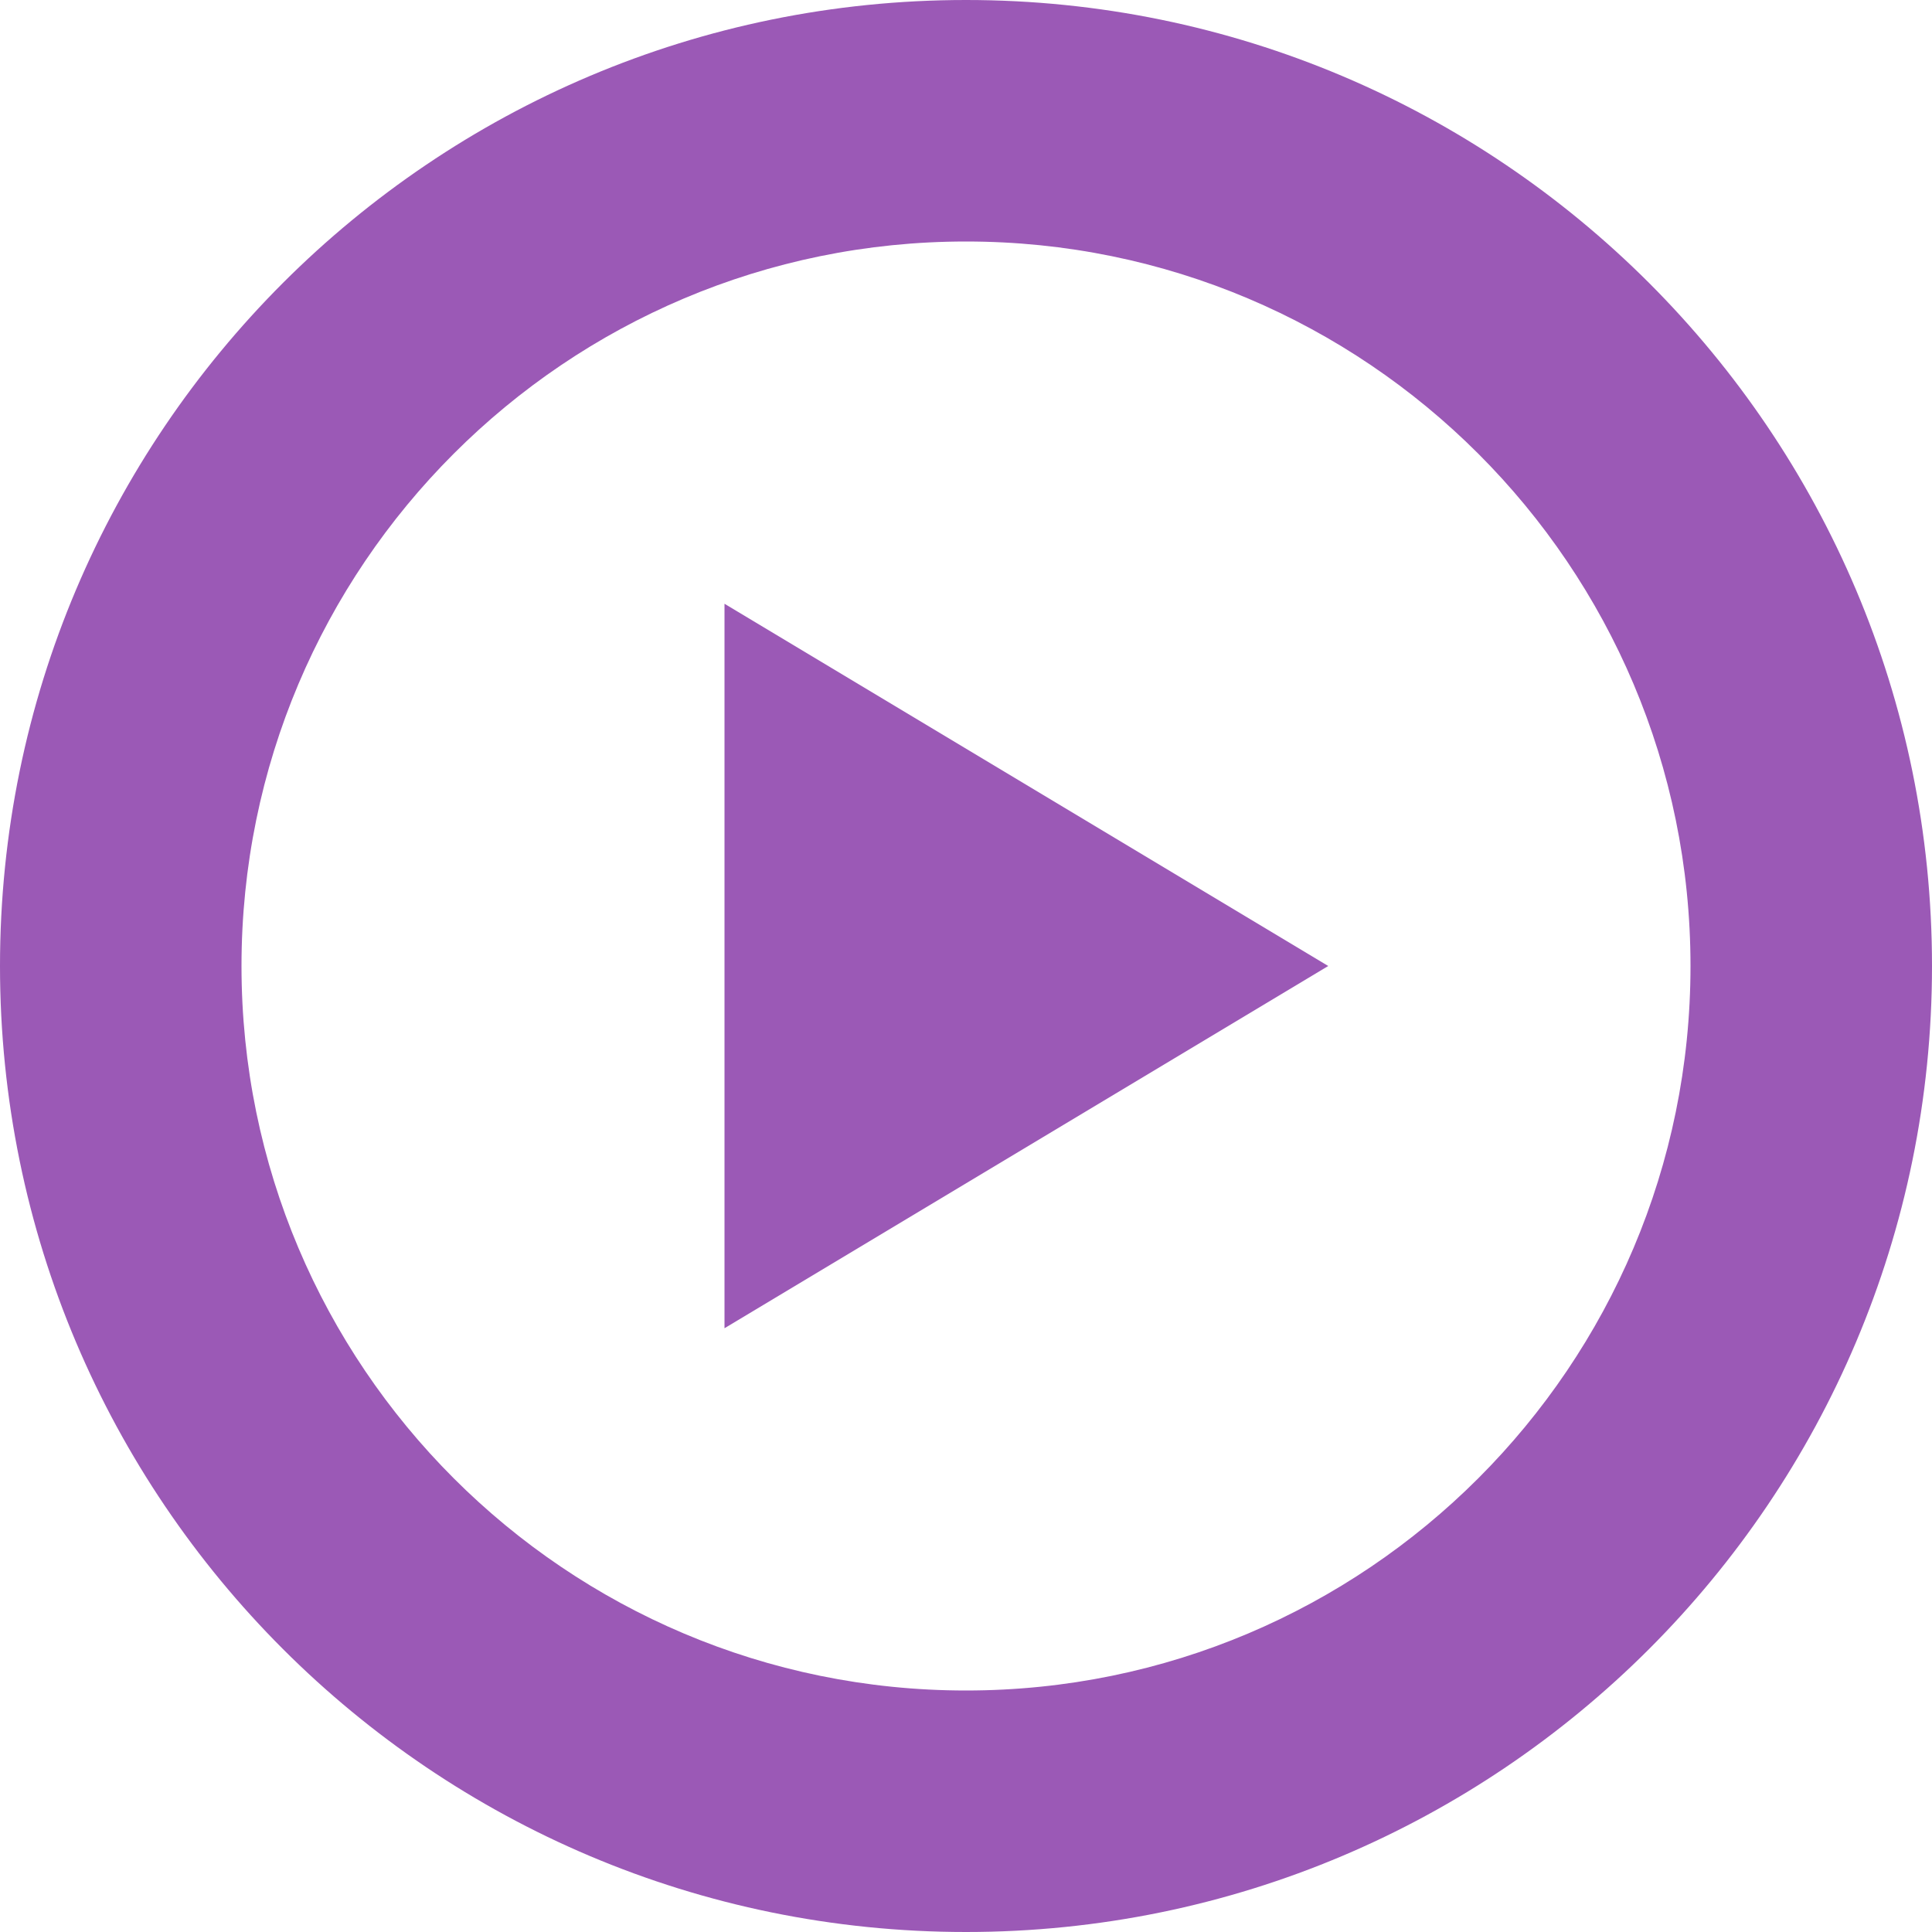
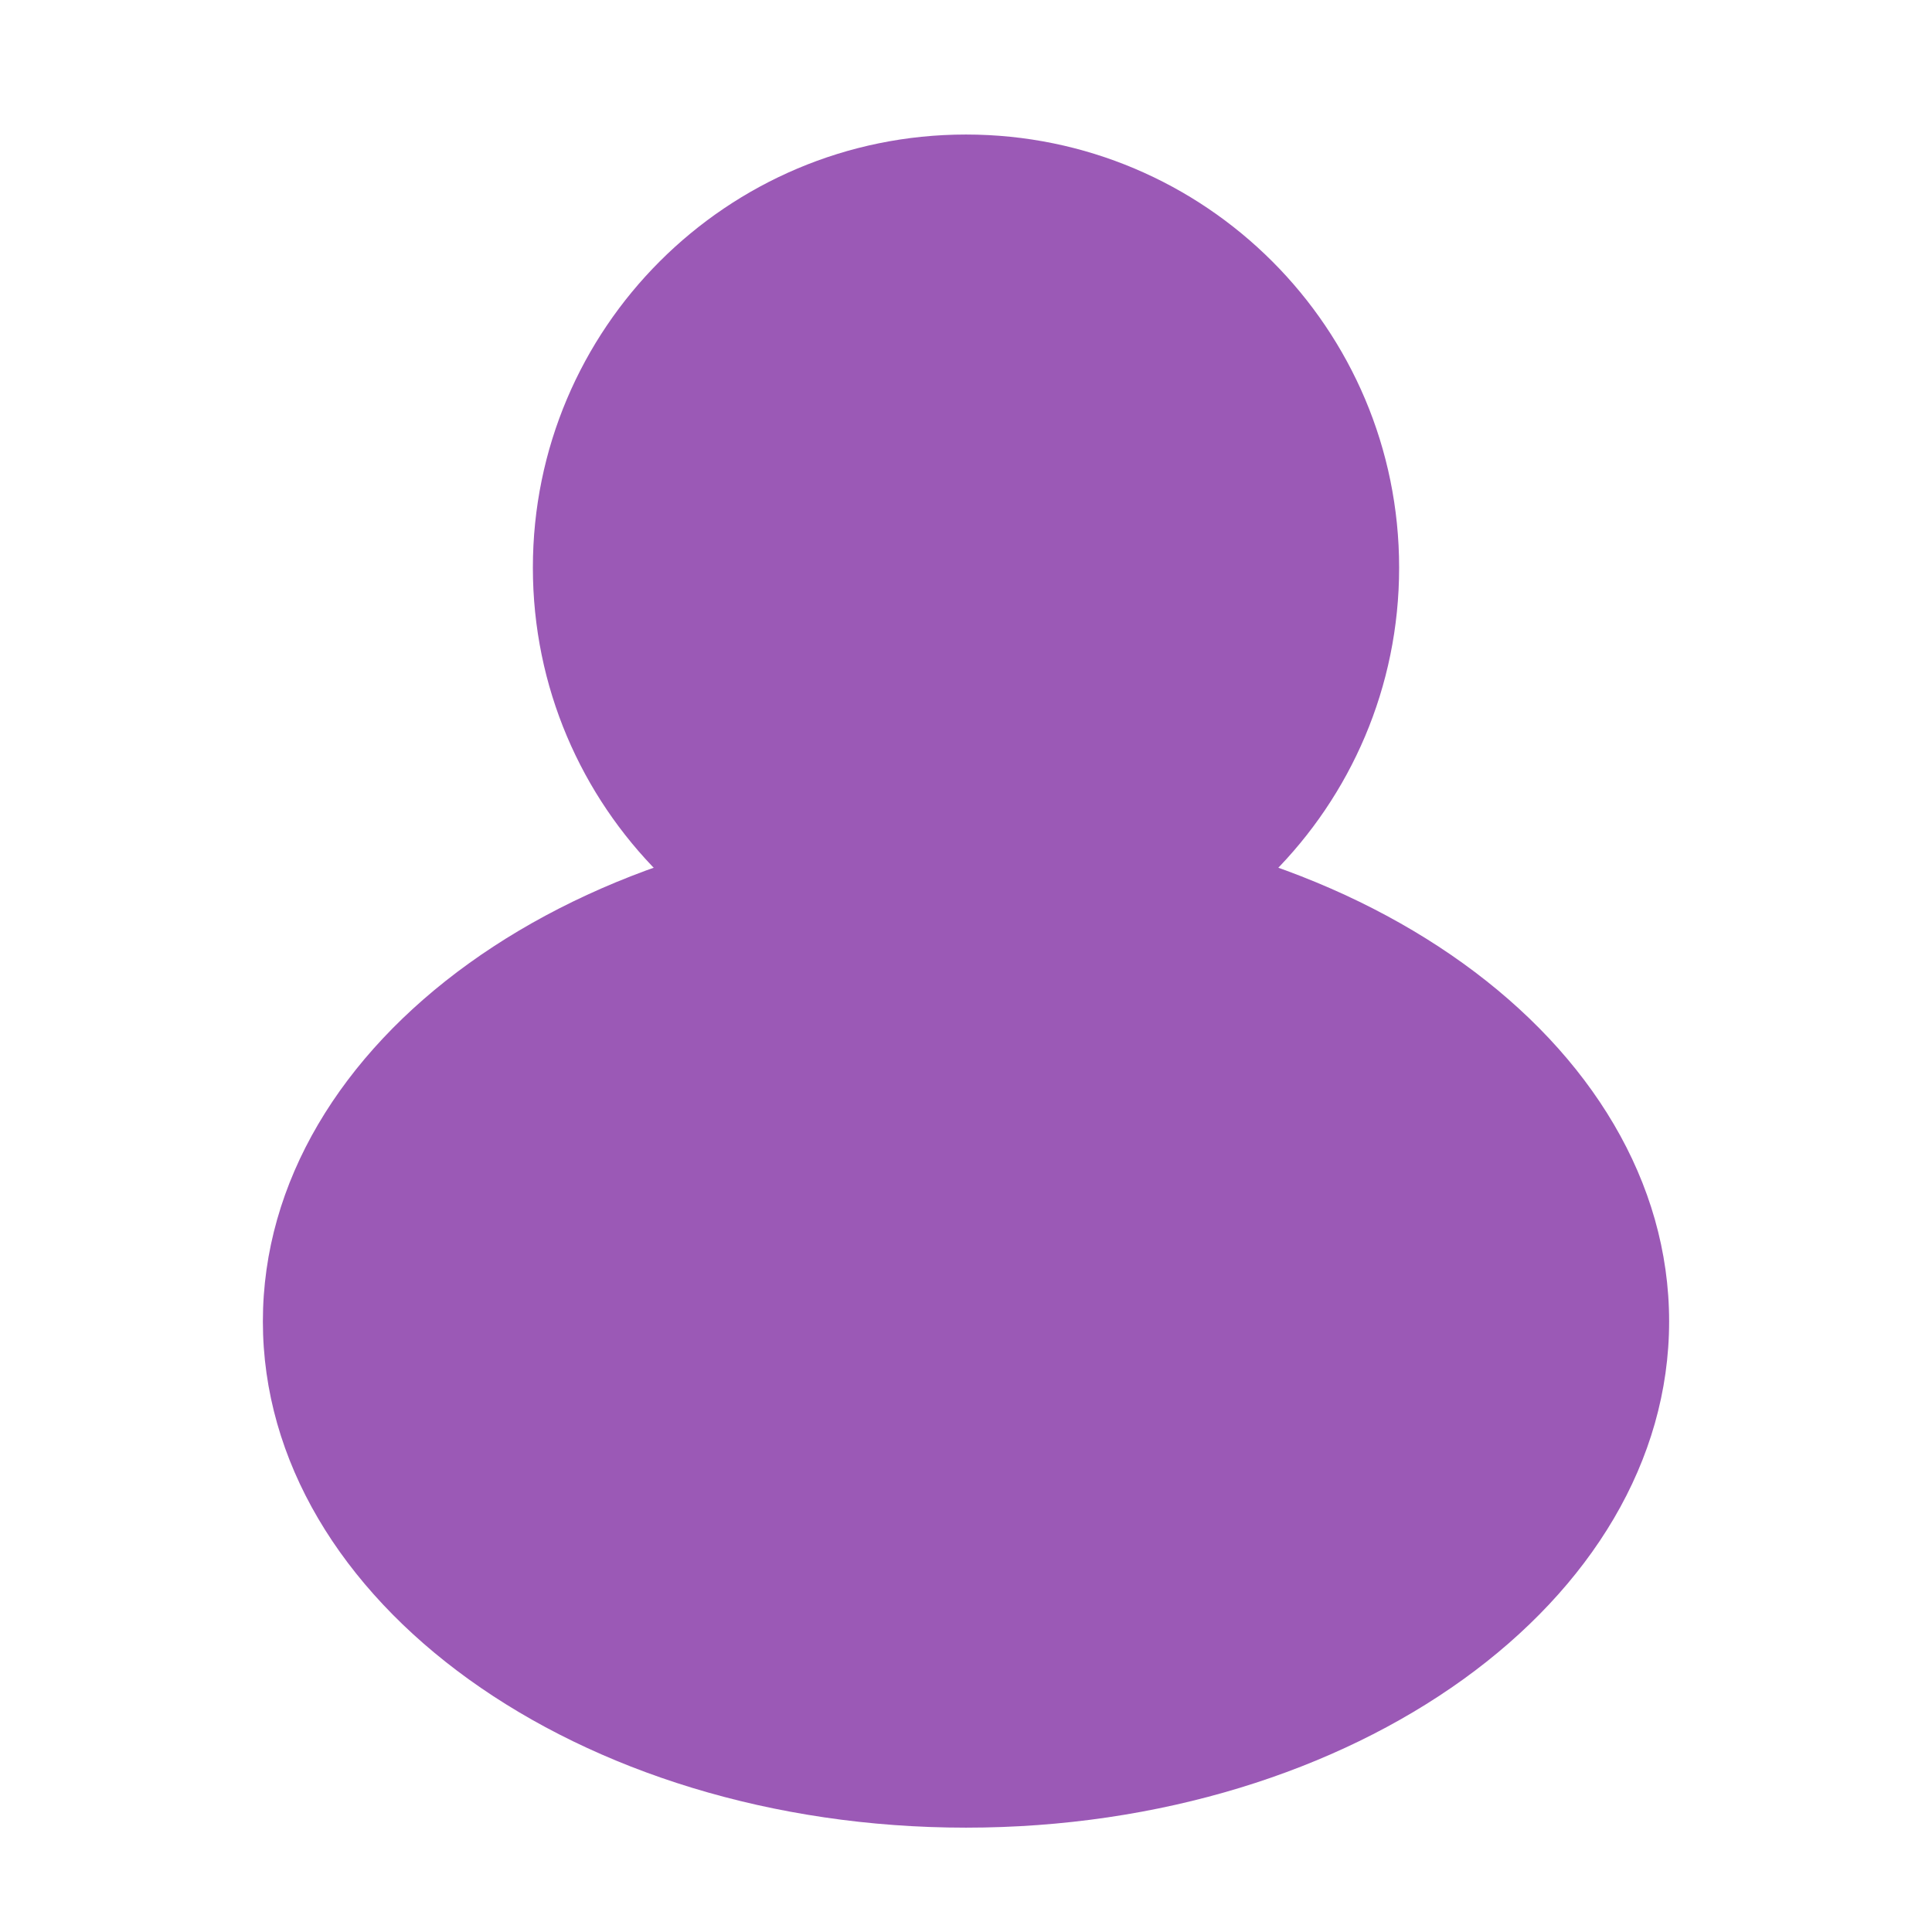
- <svg xmlns="http://www.w3.org/2000/svg" width="512" height="512" viewBox="0 0 512 512">
-   <path fill="#9b59b6" d="m256,512c-141.375,0-256-114.625-256-256 0-141.391 114.625-256 256-256 141.375,0 256,114.609 256,256 0,141.375-114.625,256-256,256zm0-448c-106.031,0-192,85.969-192,192 0,106.031 85.969,192 192,192 106.03,0 192-85.969 192-192 0-106.031-85.969-192-192-192zm-64,96 160,96-160,96v-192z" />
+ <svg xmlns="http://www.w3.org/2000/svg" version="1.1" id="Layer_1" x="0px" y="0px" width="512px" height="512px" viewBox="0 0 512 512" enable-background="new 0 0 512 512" xml:space="preserve">
+   <g>
+     <circle fill="#9B59B6" cx="256" cy="150.435" r="114.783" />
+     <ellipse fill="#9B59B6" cx="256" cy="350.186" rx="186.335" ry="134.161" />
+   </g>
</svg>
